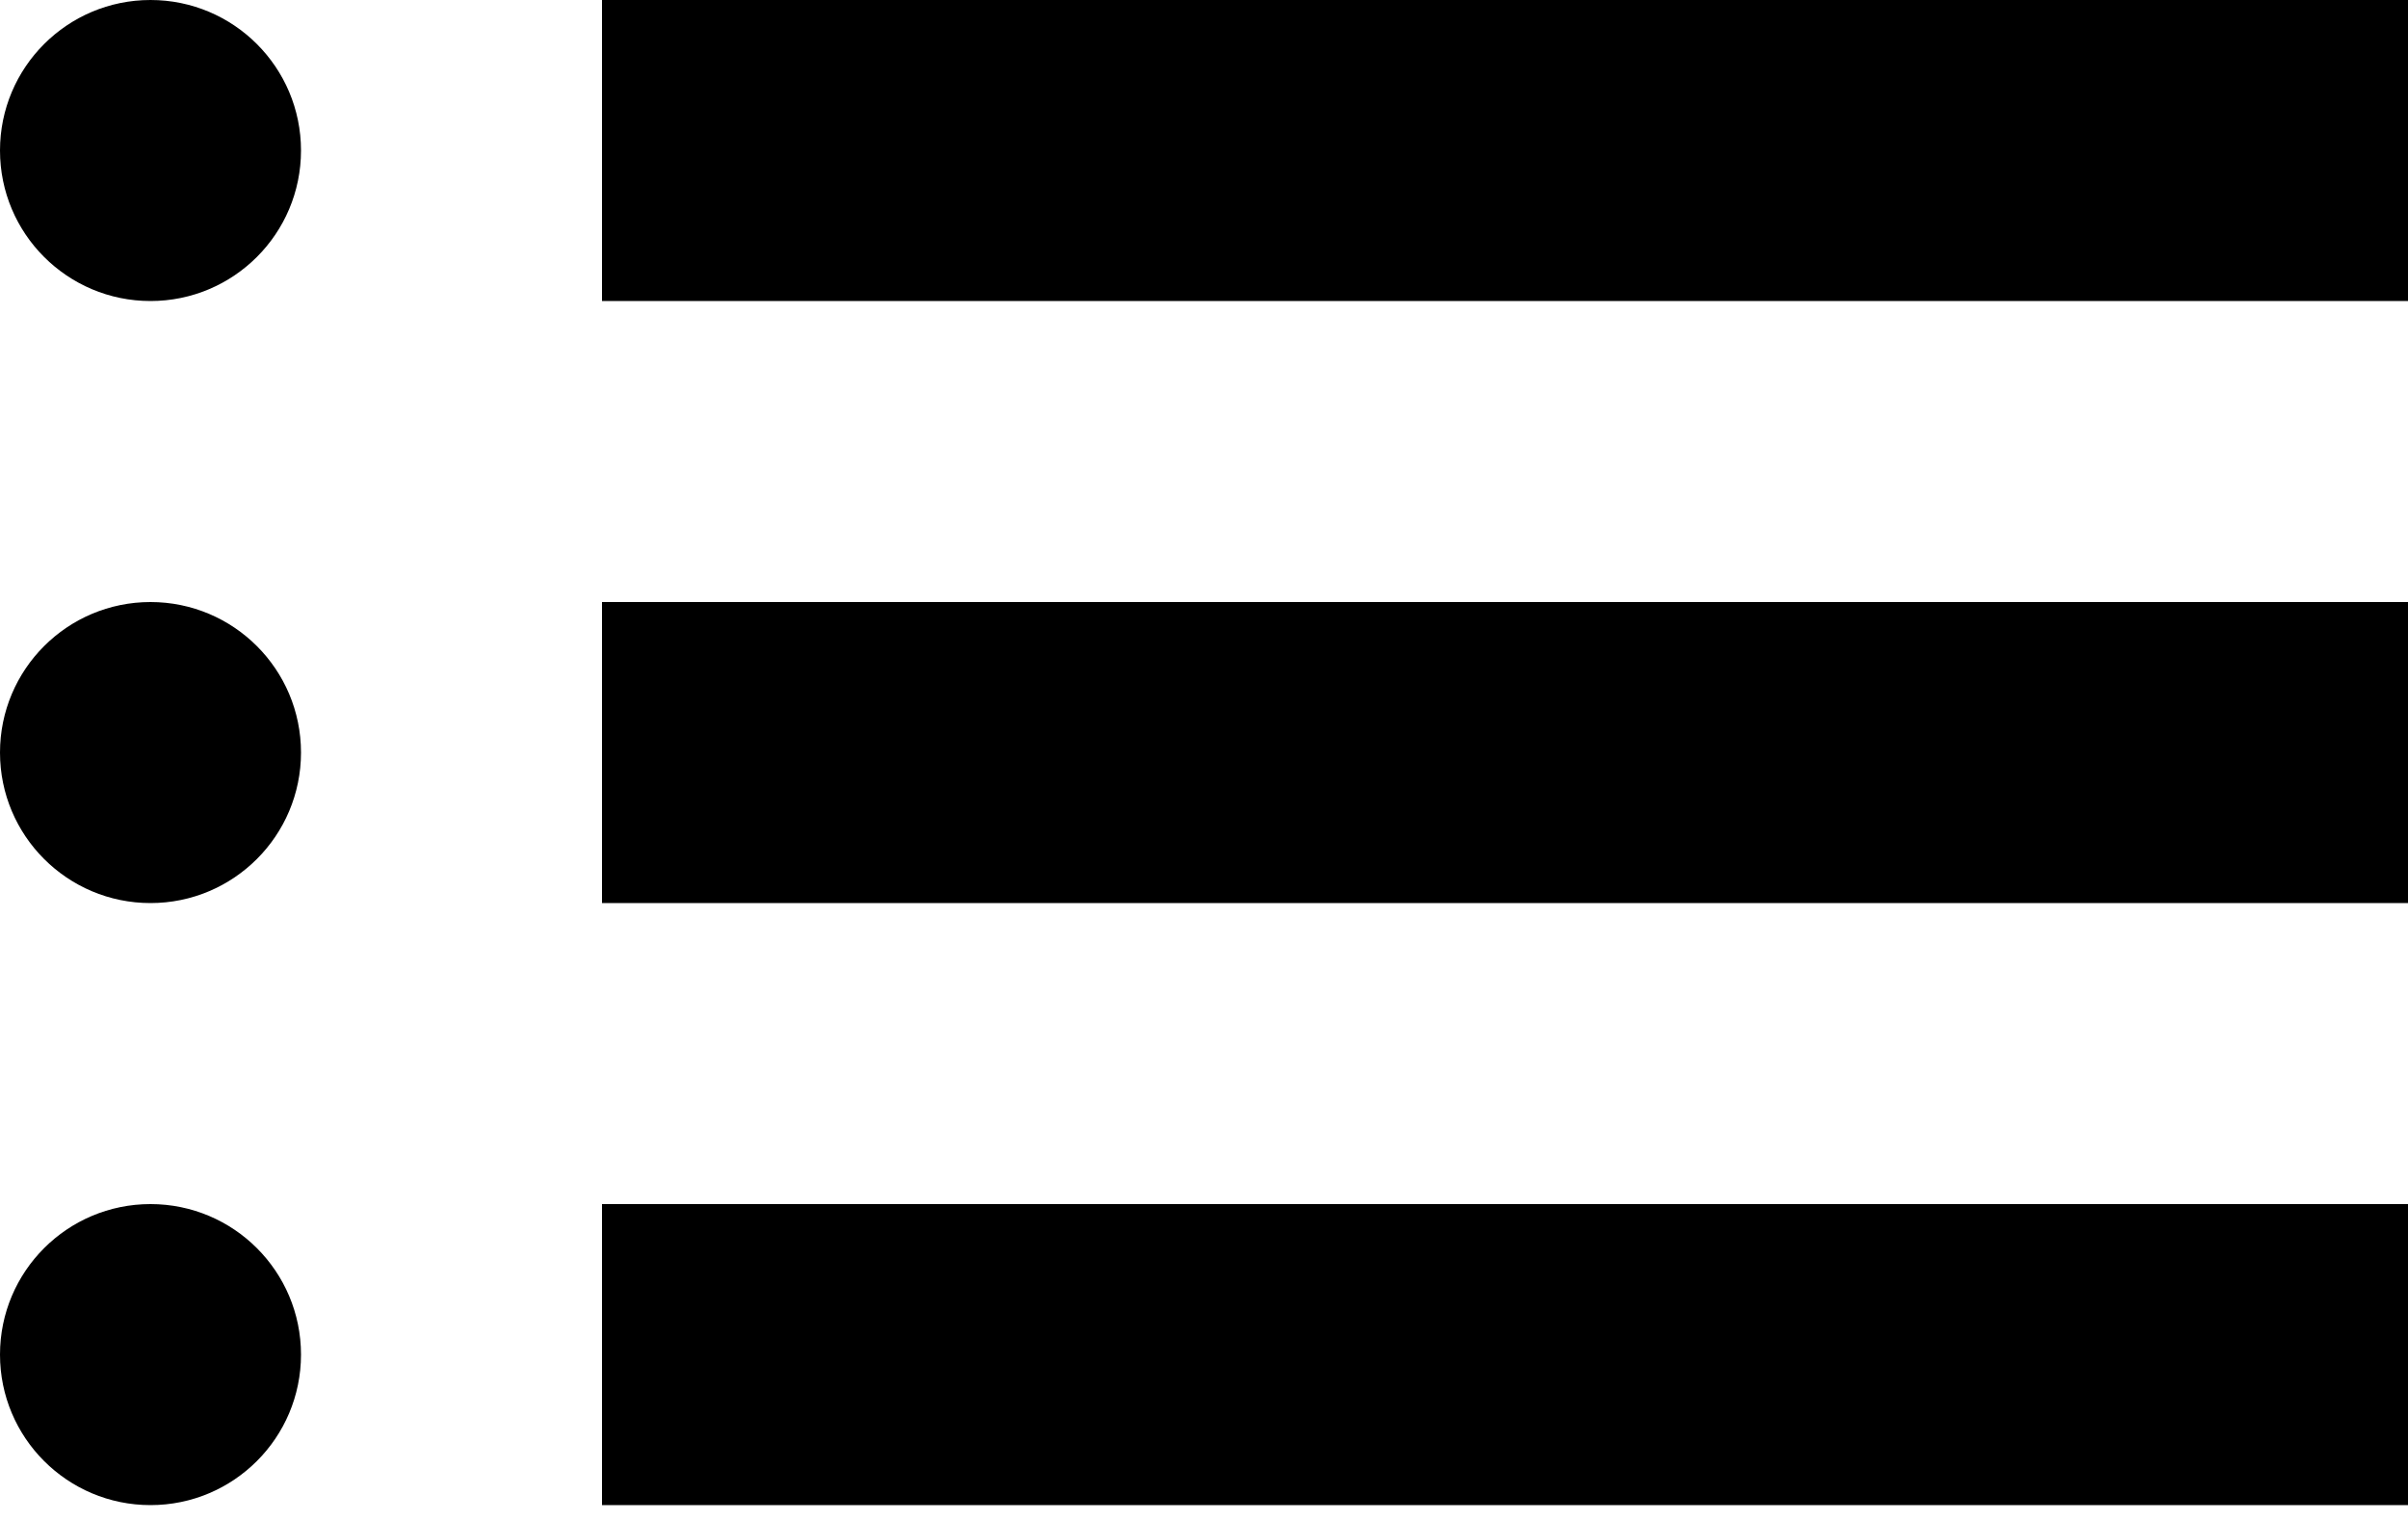
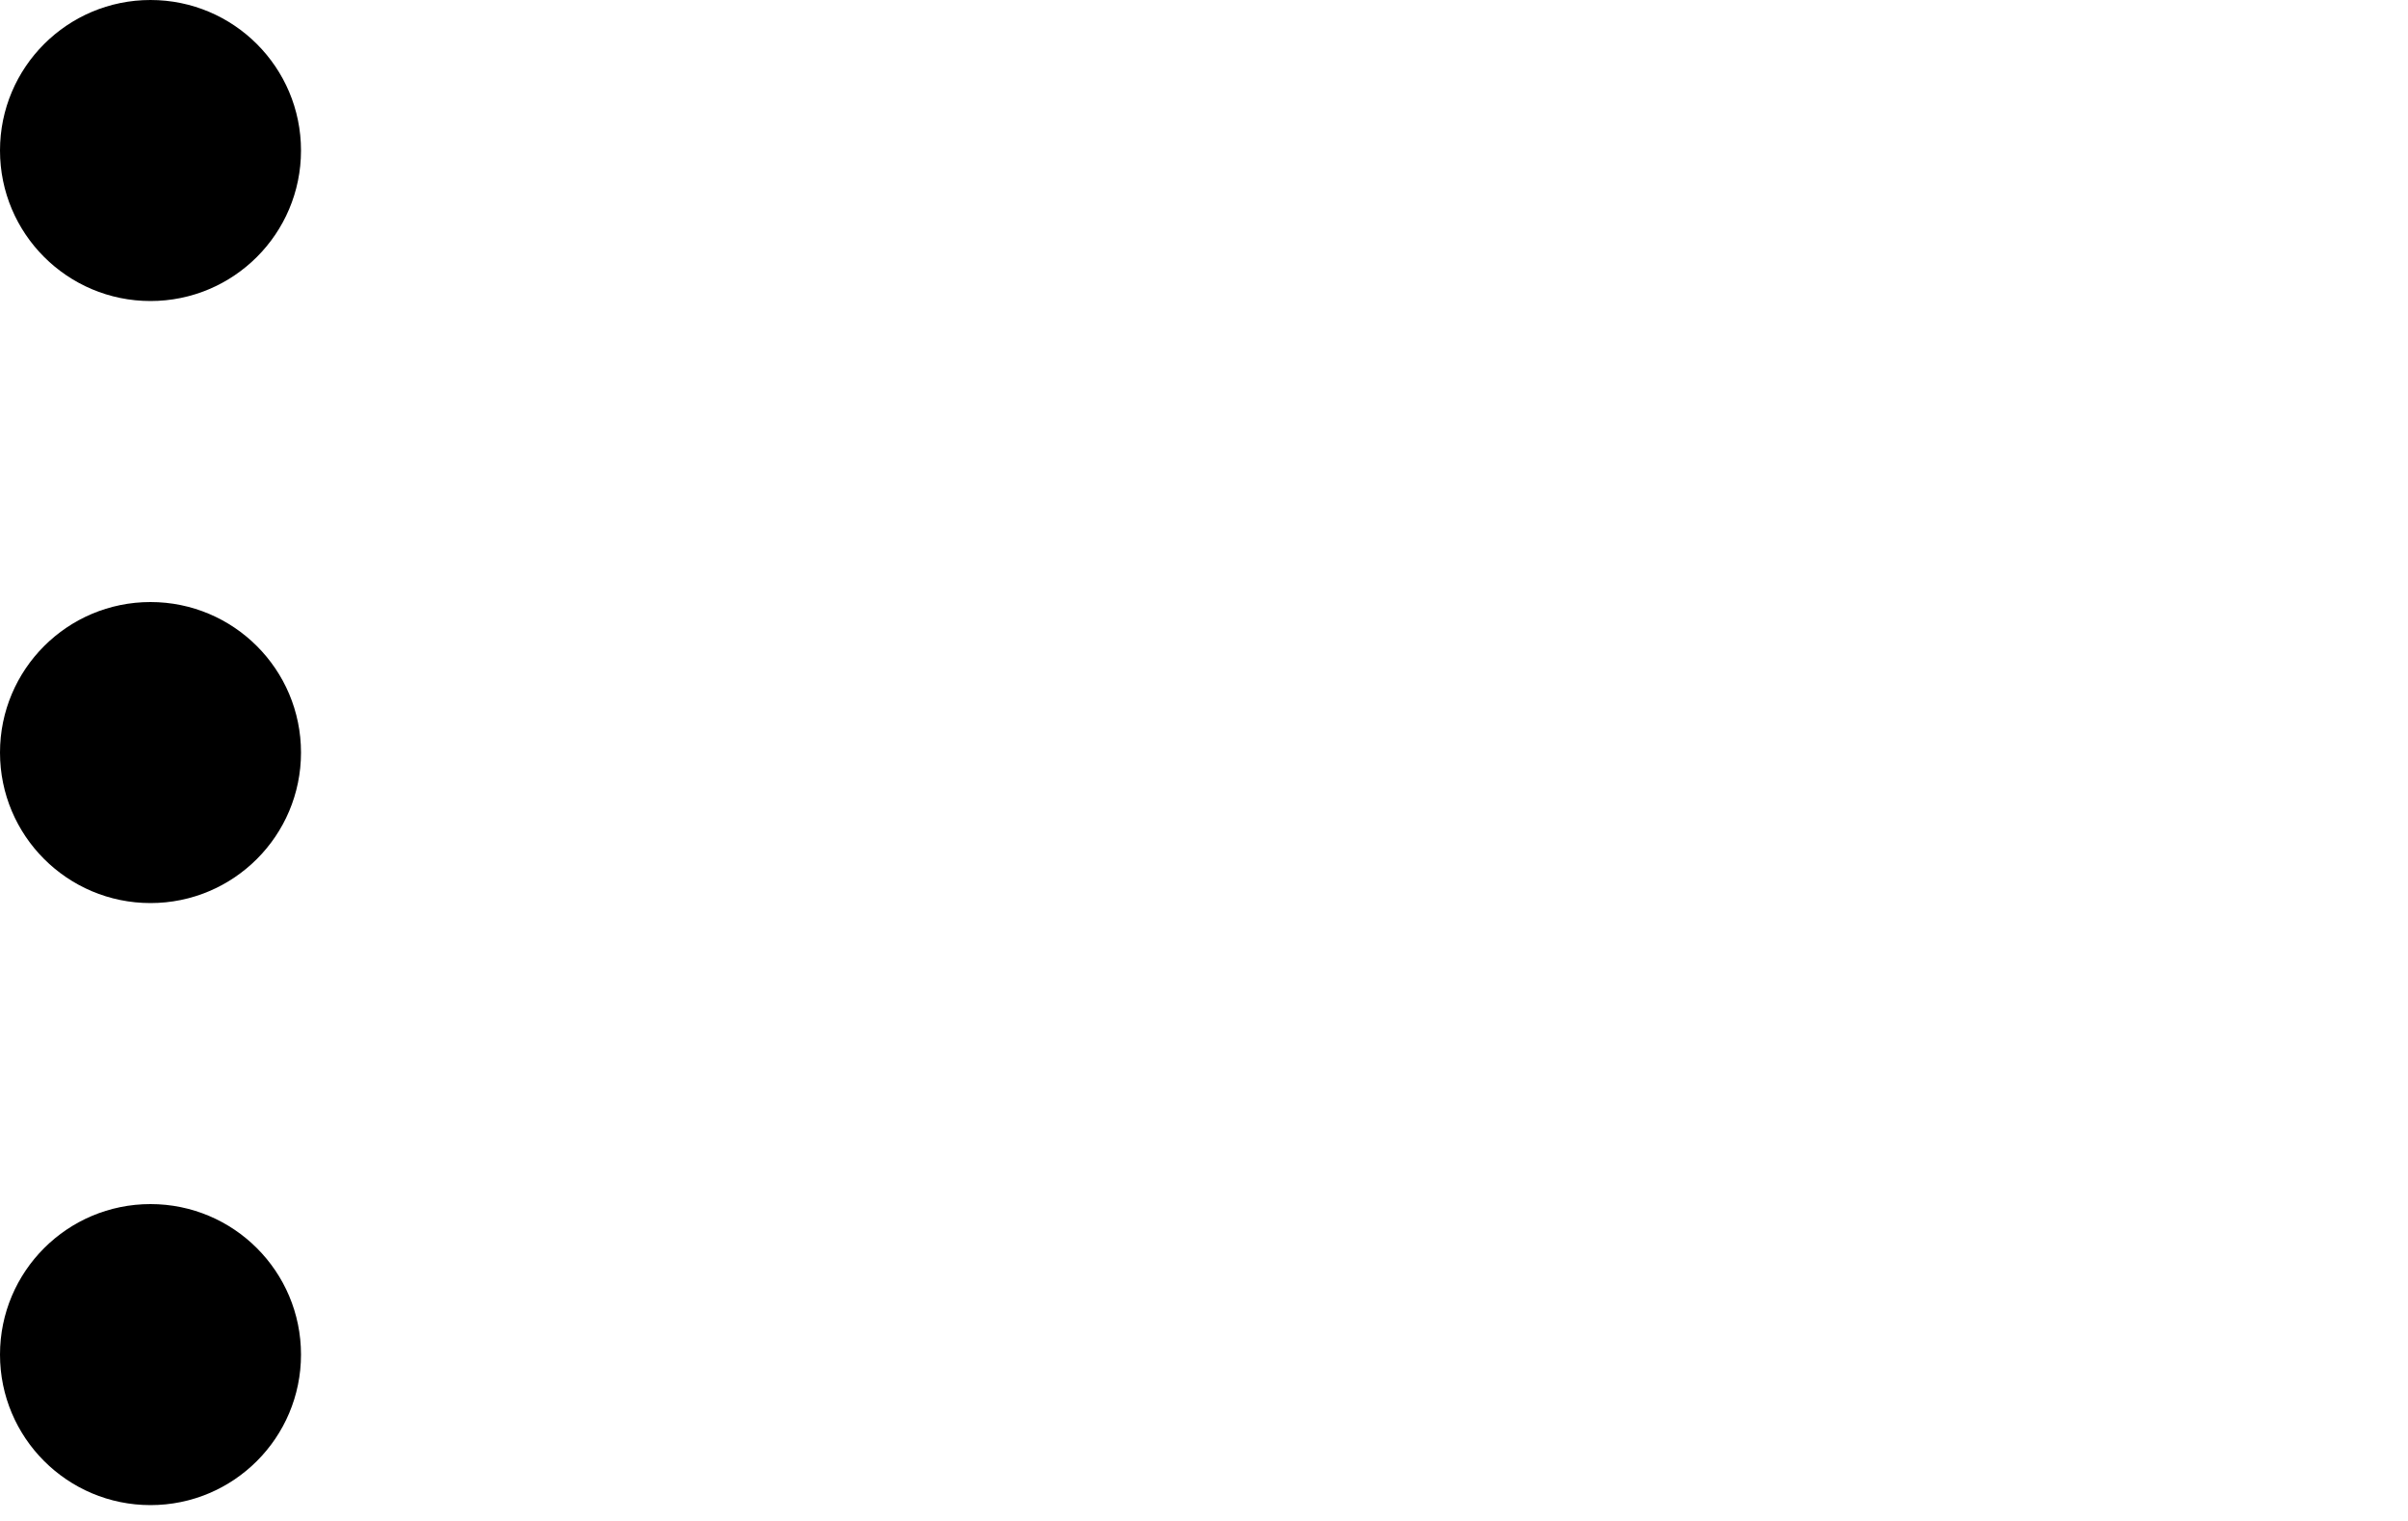
<svg xmlns="http://www.w3.org/2000/svg" width="32" height="20.2" viewBox="0 0 32 20.2">
-   <g fill="none" stroke="#000" stroke-width="4">
+   <g style="fill: none; stroke: windowText; stroke-width: 4">
    <path d="M8 2h24" />
    <path d="M8 10h24M8 18h24" />
  </g>
  <circle cx="2" cy="2" r="2" />
  <circle cx="2" cy="10" r="2" />
  <circle cx="2" cy="18" r="2" />
</svg>
